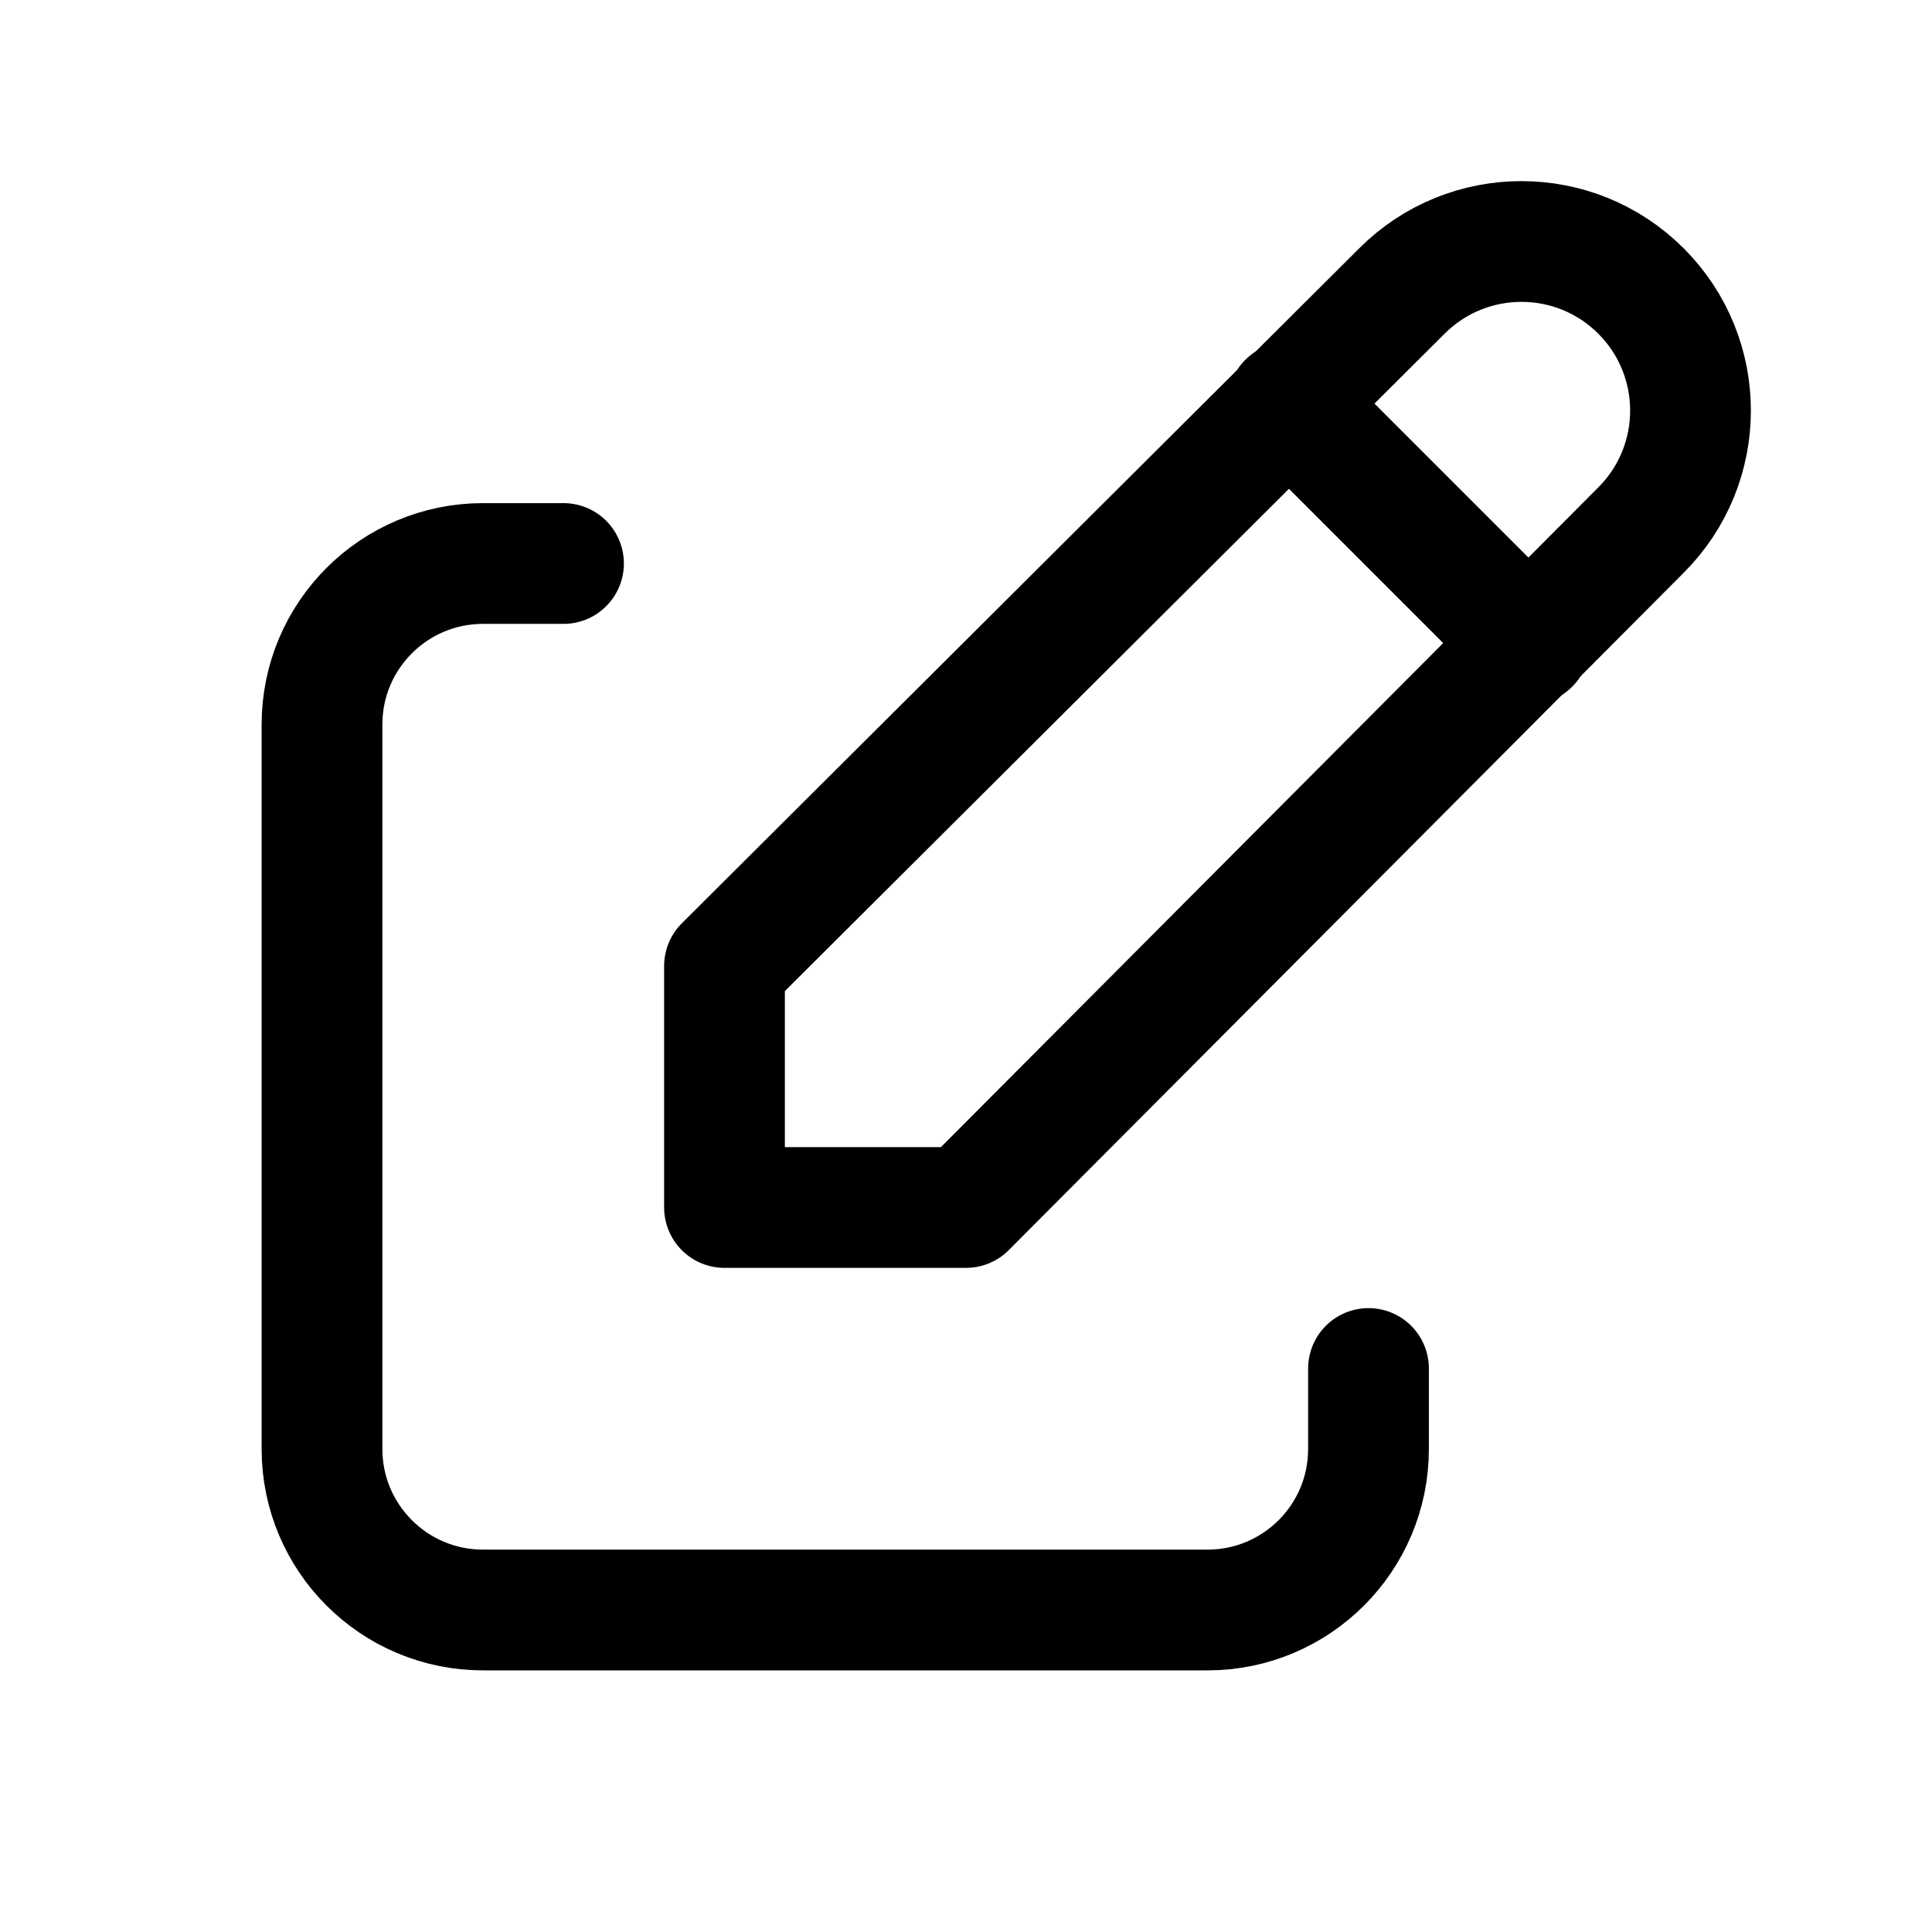
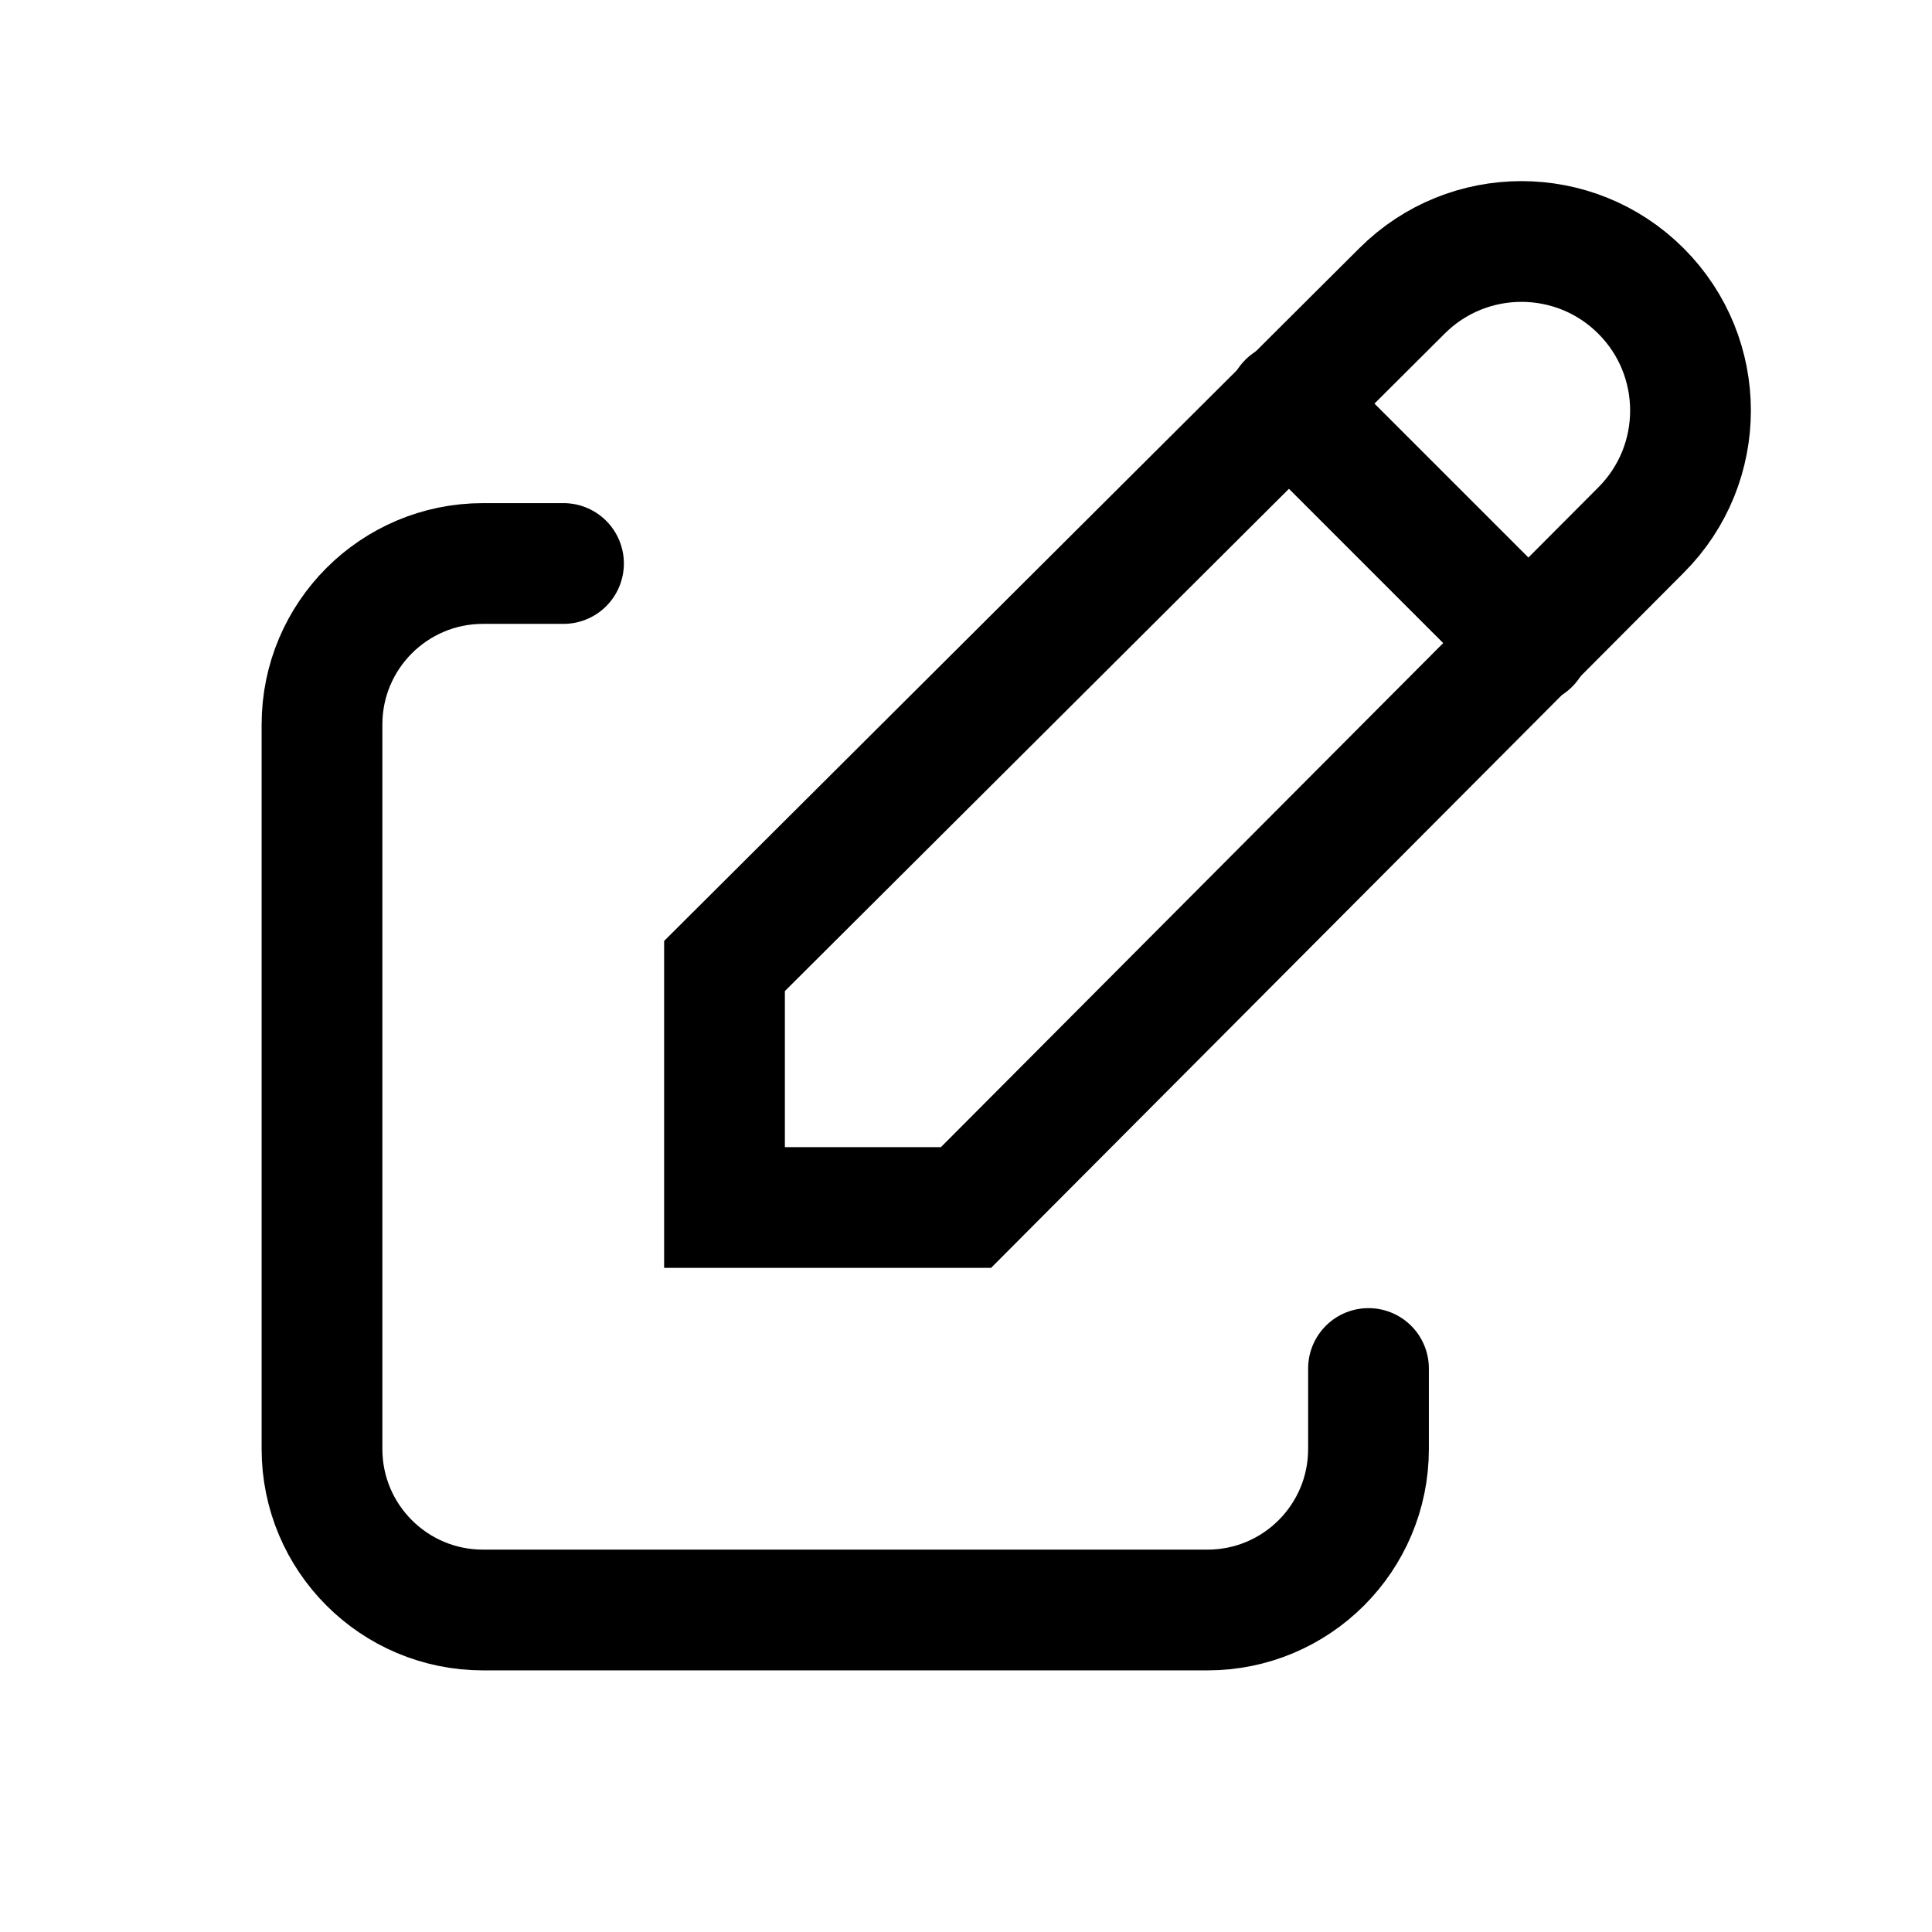
- <svg xmlns="http://www.w3.org/2000/svg" className="icon icon-tabler icon-tabler-edit" width="24" height="24" viewBox="0 0 24 24" stroke-width="1.5" stroke="currentColor" fill="none" stroke-linecap="round" stroke-linejoin="round">
+ <svg xmlns="http://www.w3.org/2000/svg" className="icon icon-tabler icon-tabler-edit" width="24" height="24" viewBox="0 0 24 24" stroke-width="1.5" stroke="currentColor" fill="none" stroke-linecap="round" strokeLinejoin="round">
  <path stroke="none" d="M0 0h24v24H0z" fill="none" />
  <path d="M7 7h-1a2 2 0 0 0 -2 2v9a2 2 0 0 0 2 2h9a2 2 0 0 0 2 -2v-1" />
  <path d="M20.385 6.585a2.1 2.1 0 0 0 -2.97 -2.97l-8.415 8.385v3h3l8.385 -8.415z" />
  <path d="M16 5l3 3" />
</svg>
